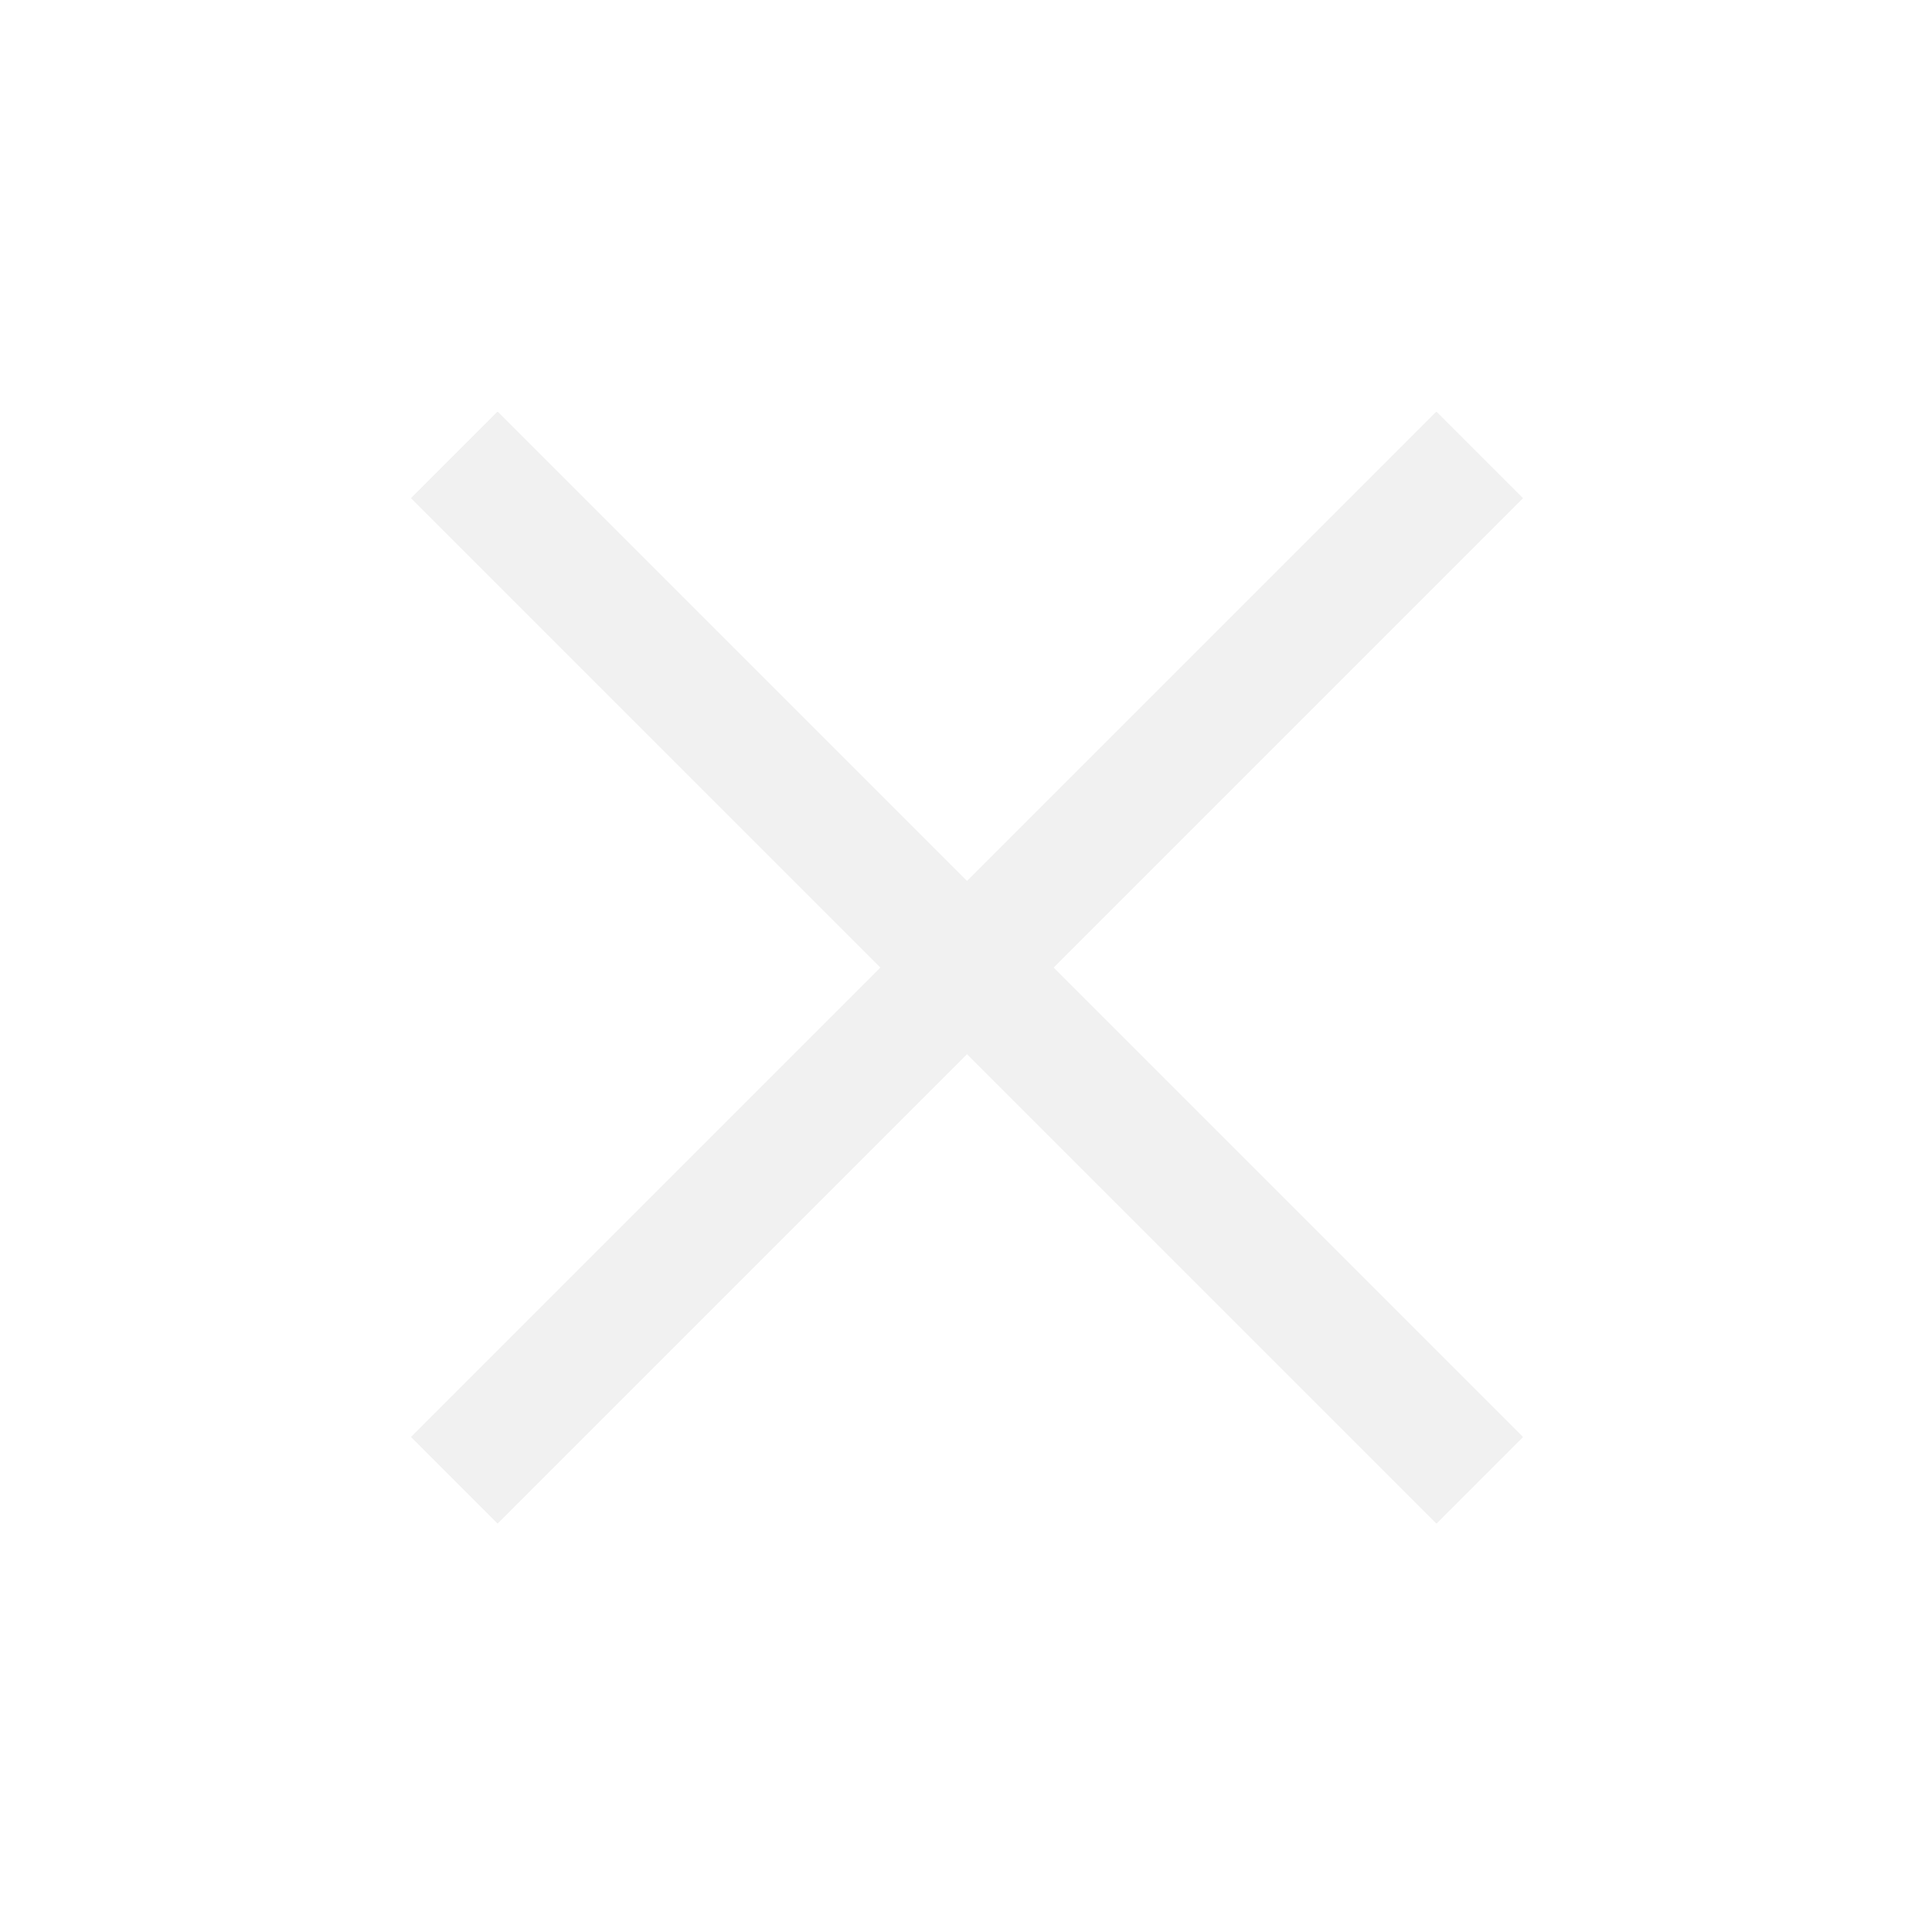
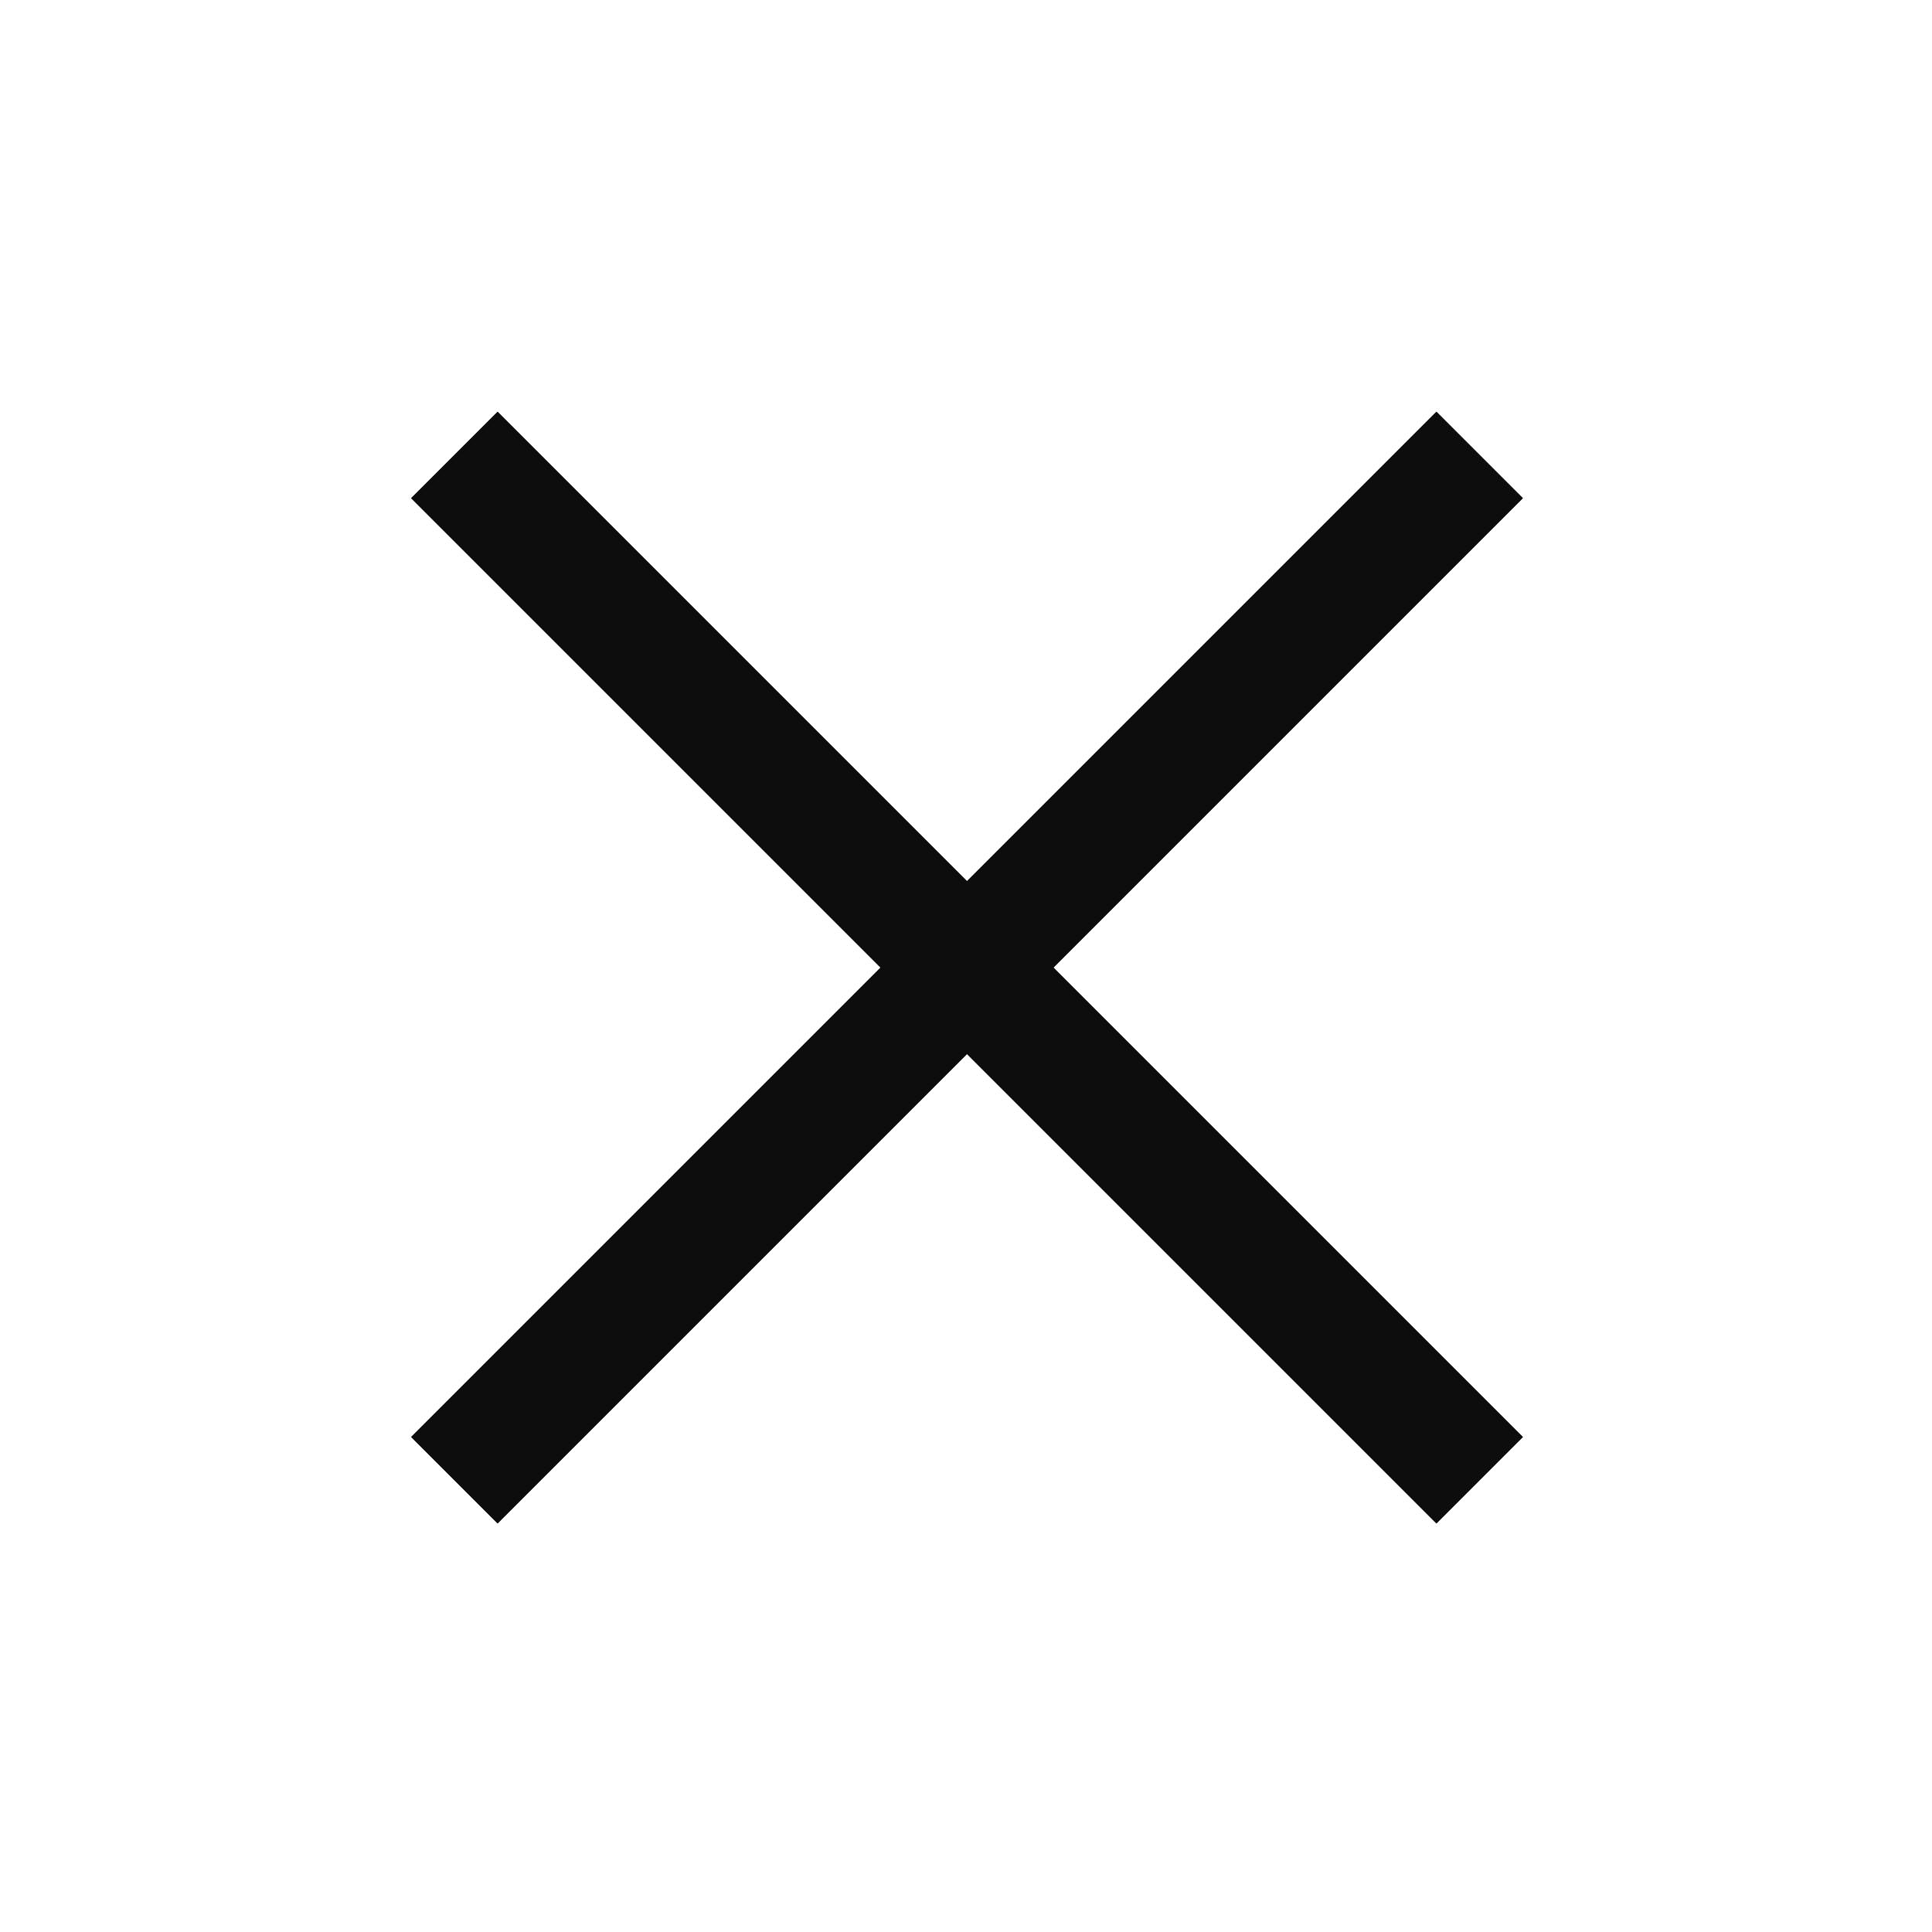
- <svg xmlns="http://www.w3.org/2000/svg" fill="#F1F1F1" width="800px" height="800px" viewBox="0 0 64 64" version="1.1" xml:space="preserve" style="fill-rule:evenodd;clip-rule:evenodd;stroke-linejoin:round;stroke-miterlimit:2;">
+ <svg xmlns="http://www.w3.org/2000/svg" fill="#0D0D0D" width="800px" height="800px" viewBox="0 0 64 64" version="1.1" xml:space="preserve" style="fill-rule:evenodd;clip-rule:evenodd;stroke-linejoin:round;stroke-miterlimit:2;">
  <rect id="Icons" x="-448" y="-64" width="1280" height="800" style="fill:none;" />
  <g id="Icons1">
    <g id="Strike">

</g>
    <g id="H1">

</g>
    <g id="H2">

</g>
    <g id="H3">

</g>
    <g id="list-ul">

</g>
    <g id="hamburger-1">

</g>
    <g id="hamburger-2">

</g>
    <g id="list-ol">

</g>
    <g id="list-task">

</g>
    <g id="trash">

</g>
    <g id="vertical-menu">

</g>
    <g id="horizontal-menu">

</g>
    <g id="sidebar-2">

</g>
    <g id="Pen">

</g>
    <g id="Pen1">

</g>
    <g id="clock">

</g>
    <g id="external-link">

</g>
    <g id="hr">

</g>
    <g id="info">

</g>
    <g id="warning">

</g>
    <g id="plus-circle">

</g>
    <g id="minus-circle">

</g>
    <g id="vue">

</g>
    <g id="cog">

</g>
    <g id="logo">

</g>
    <path id="times" d="M32.033,29.19l15.55,-15.55l2.863,2.863l-15.55,15.55l15.55,15.55l-2.863,2.863l-15.55,-15.55l-15.55,15.55l-2.863,-2.863l15.55,-15.55l-15.55,-15.55l2.863,-2.863l15.55,15.55Z" />
    <path d="M32.033,29.19l15.55,-15.55l2.863,2.863l-15.55,15.55l15.55,15.55l-2.863,2.863l-15.55,-15.55l-15.55,15.55l-2.863,-2.863l15.55,-15.55l-15.55,-15.55l2.863,-2.863l15.55,15.55Z" />
    <g id="radio-check">

</g>
    <g id="eye-slash">

</g>
    <g id="eye">

</g>
    <g id="toggle-off">

</g>
    <g id="shredder">

</g>
    <g id="spinner--loading--dots-">

</g>
    <g id="react">

</g>
    <g id="check-selected">

</g>
    <g id="turn-off">

</g>
    <g id="code-block">

</g>
    <g id="user">

</g>
    <g id="coffee-bean">

</g>
    <g id="coffee-beans">
      <g id="coffee-bean1">

</g>
    </g>
    <g id="coffee-bean-filled">

</g>
    <g id="coffee-beans-filled">
      <g id="coffee-bean2">

</g>
    </g>
    <g id="clipboard">

</g>
    <g id="clipboard-paste">

</g>
    <g id="clipboard-copy">

</g>
    <g id="Layer1">

</g>
  </g>
</svg>
